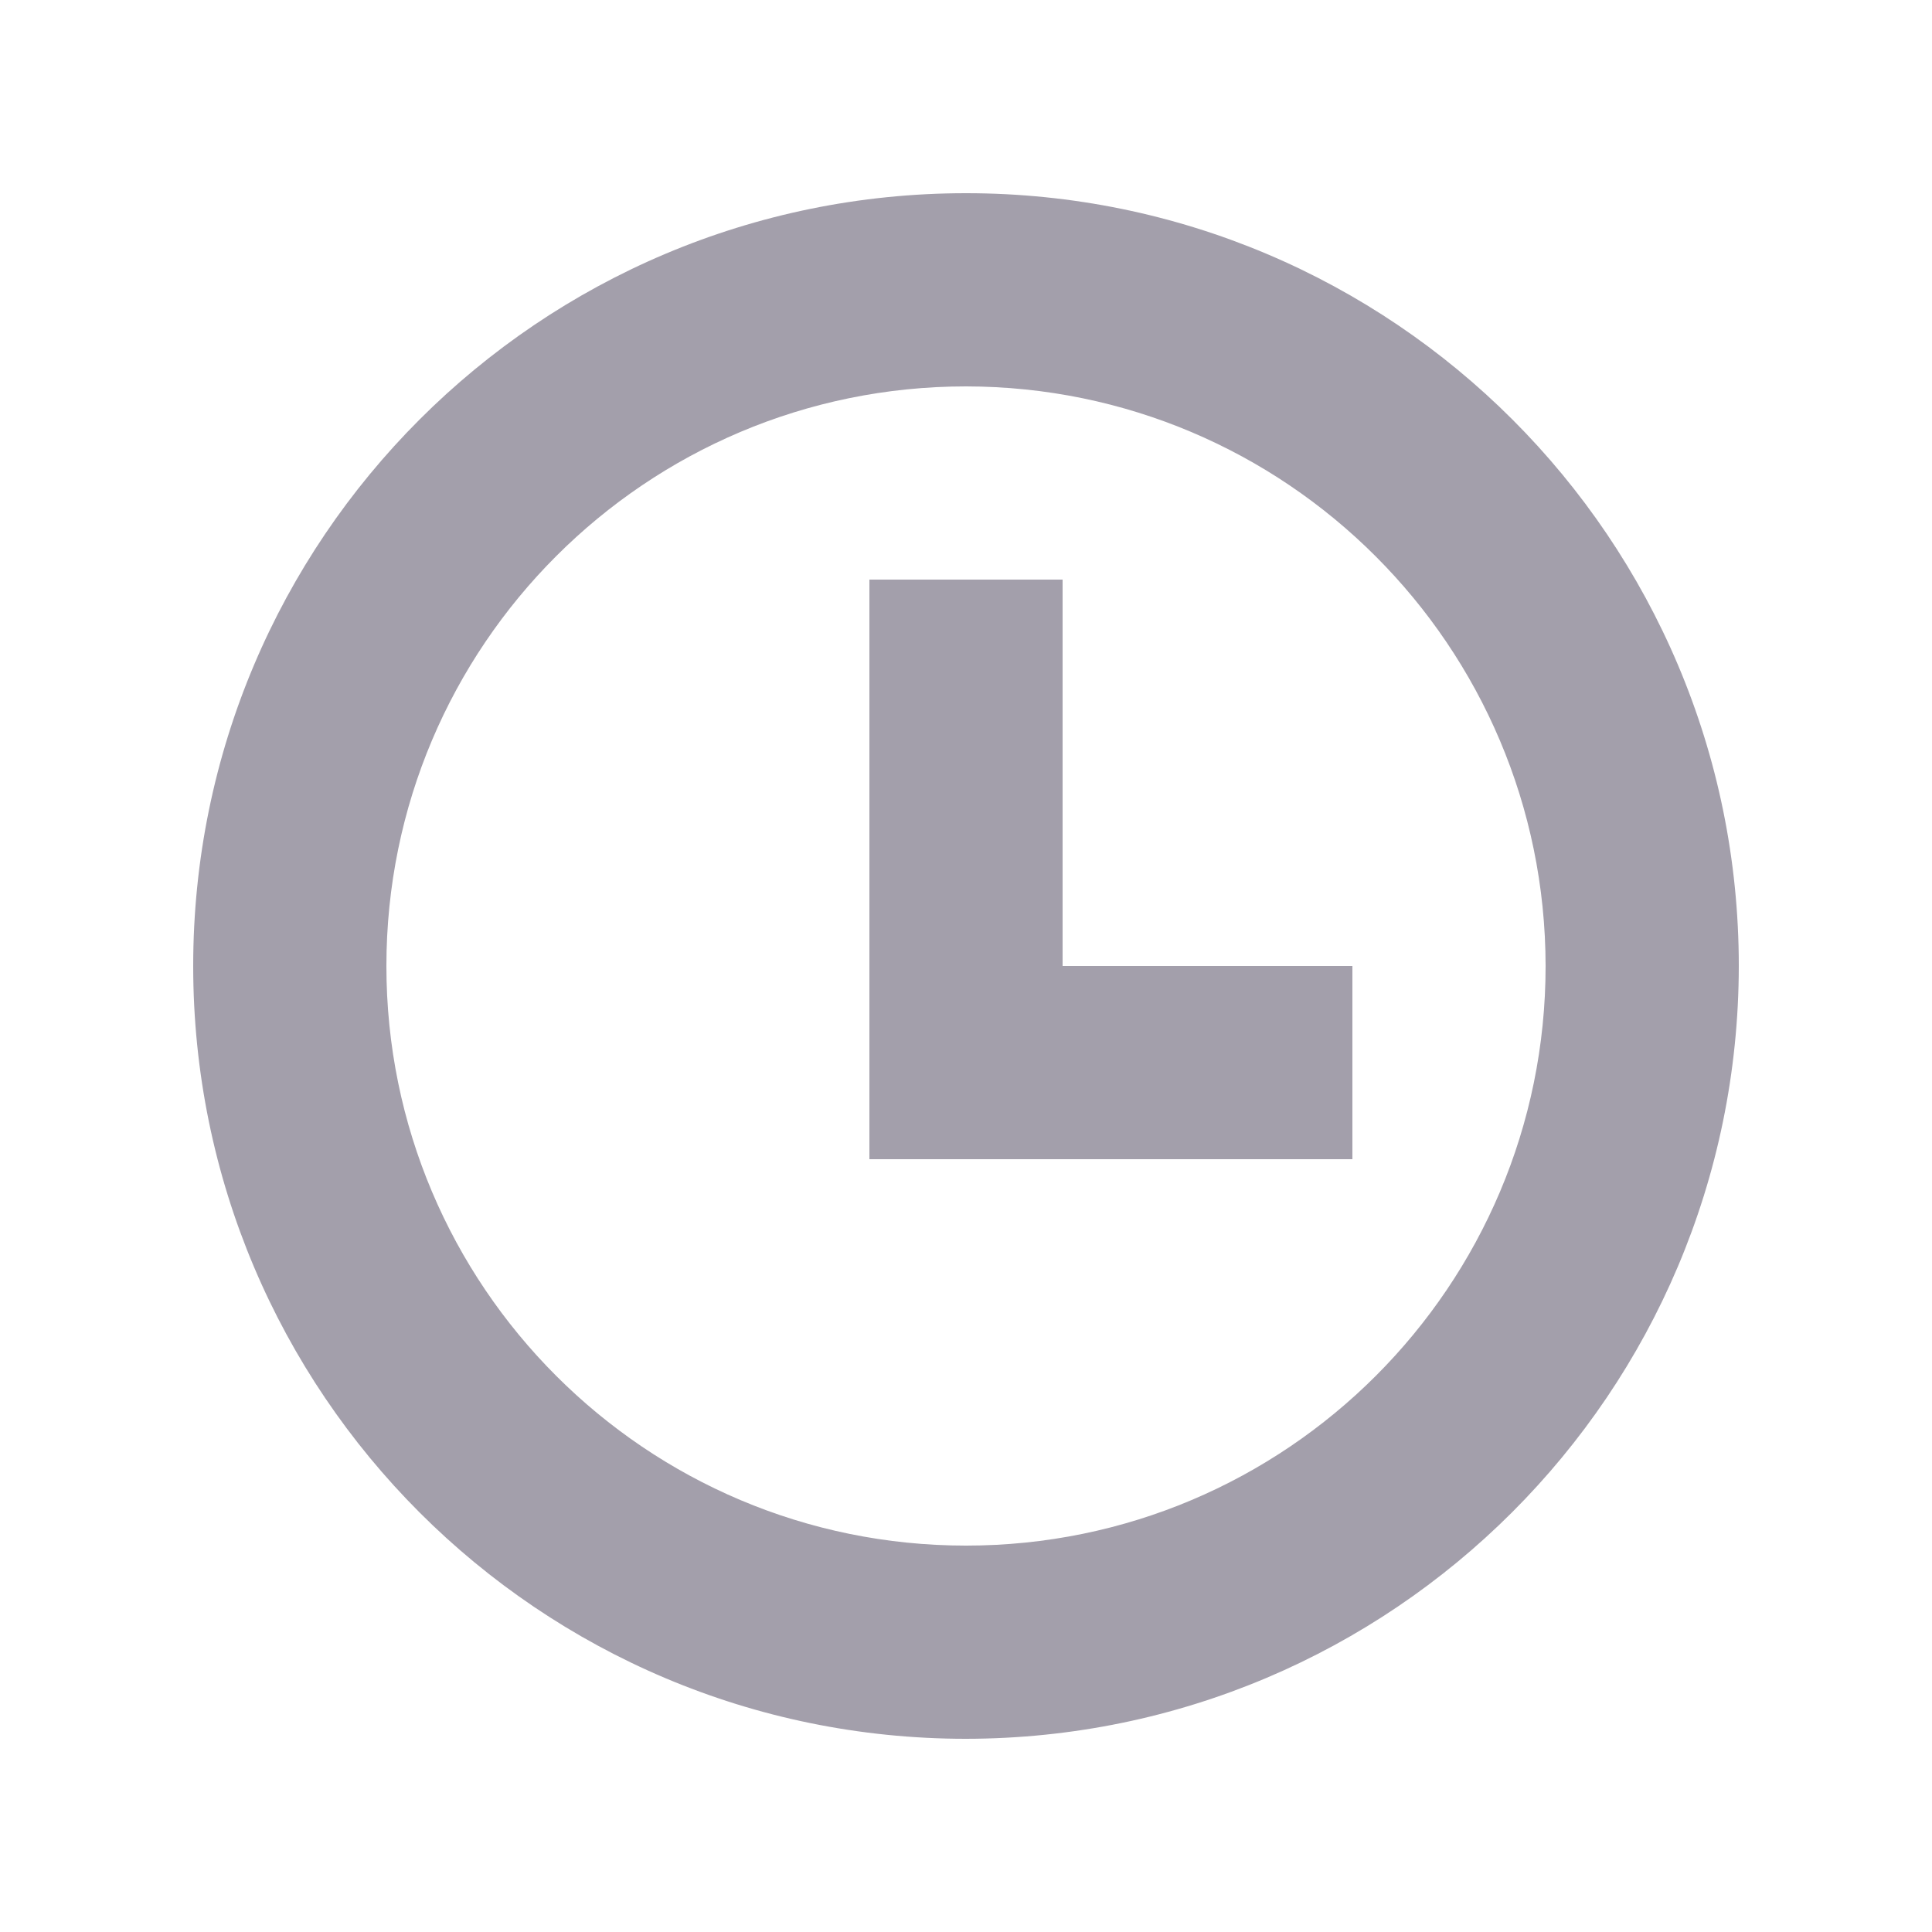
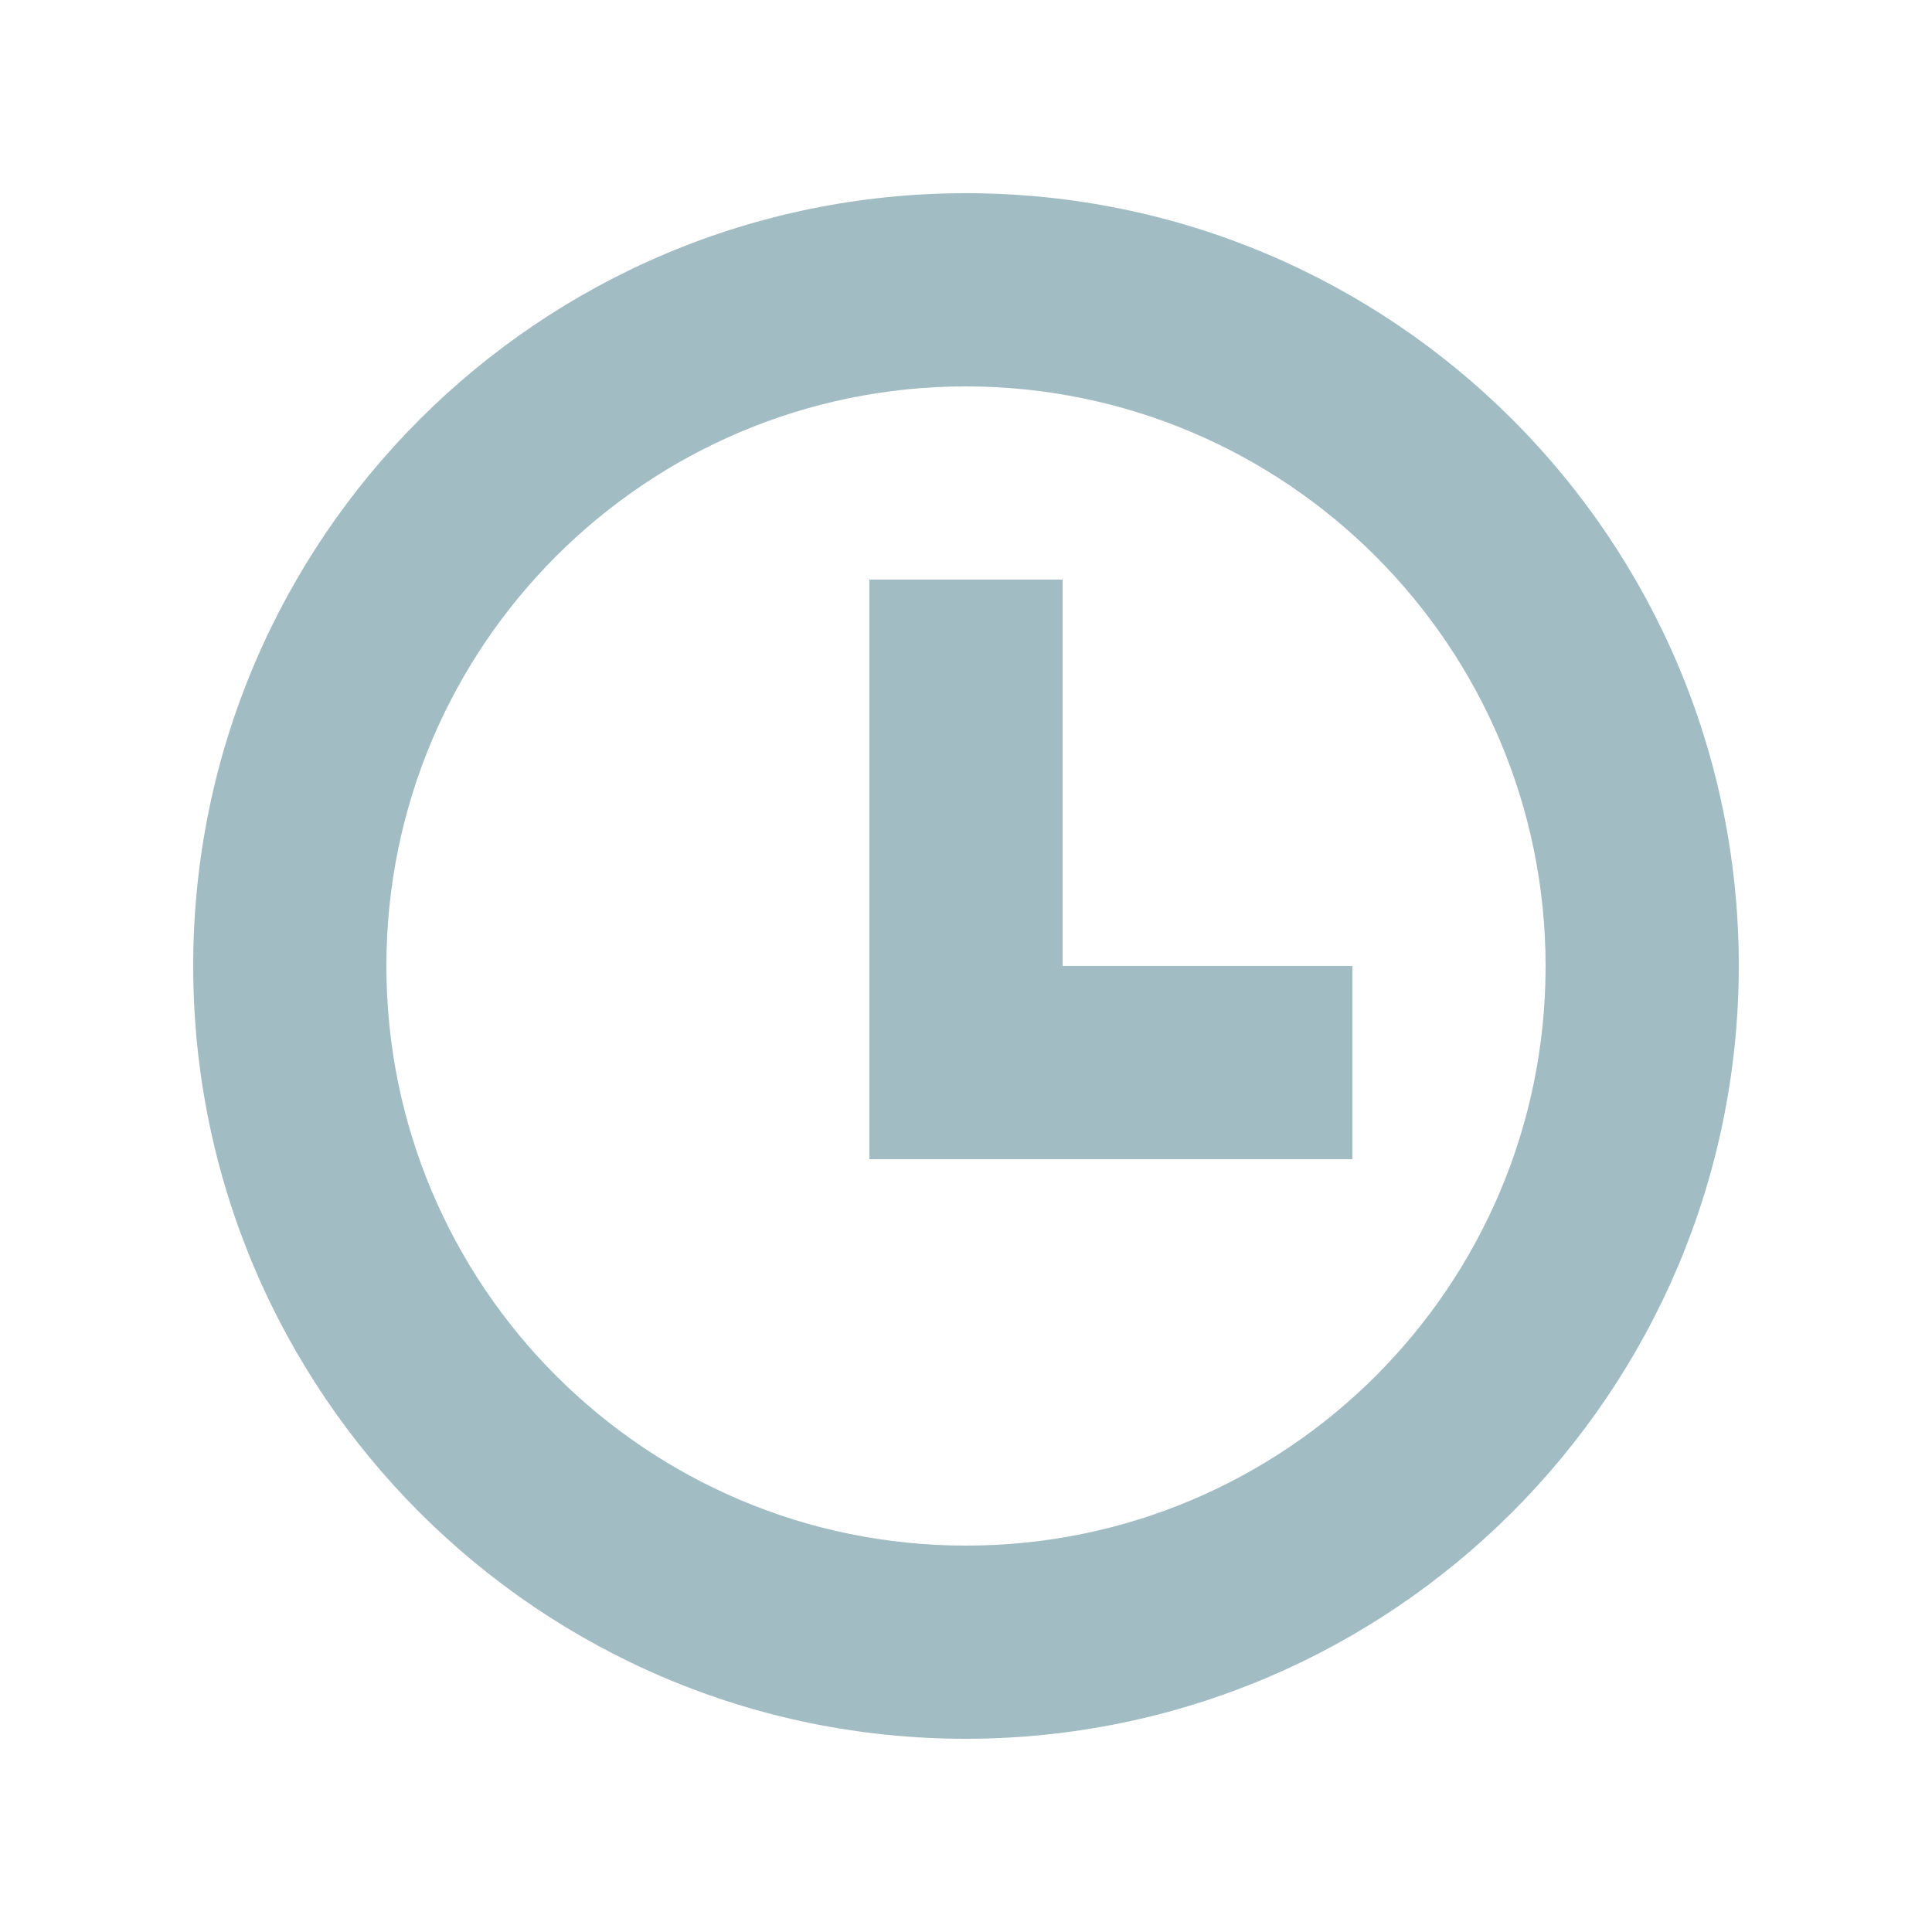
<svg xmlns="http://www.w3.org/2000/svg" width="30" height="30" viewBox="0 0 20 20">
  <defs>
    <style type="text/css">
-             .cls-1{opacity:.7}.cls-2{fill:#7c7687}.cls-3{fill:none}
+             .cls-1{opacity:.7}.cls-2{fill:#7ba0ab}.cls-3{fill:none}
        </style>
  </defs>
  <g id="ic_pending" class="cls-1">
    <g id="Group_8850" data-name="Group 8850">
      <path id="Path_18903" d="M10 18a8 8 0 1 1 8-8 8.009 8.009 0 0 1-8 8zm0-14a6 6 0 1 0 6 6 6.006 6.006 0 0 0-6-6z" class="cls-2" data-name="Path 18903" />
    </g>
    <g id="Group_8851" data-name="Group 8851">
      <path id="Path_18904" d="M14 12H9V6h2v4h3z" class="cls-2" data-name="Path 18904" />
    </g>
    <path id="Rectangle_4429" d="M0 0h20v20H0z" class="cls-3" data-name="Rectangle 4429" />
  </g>
</svg>
